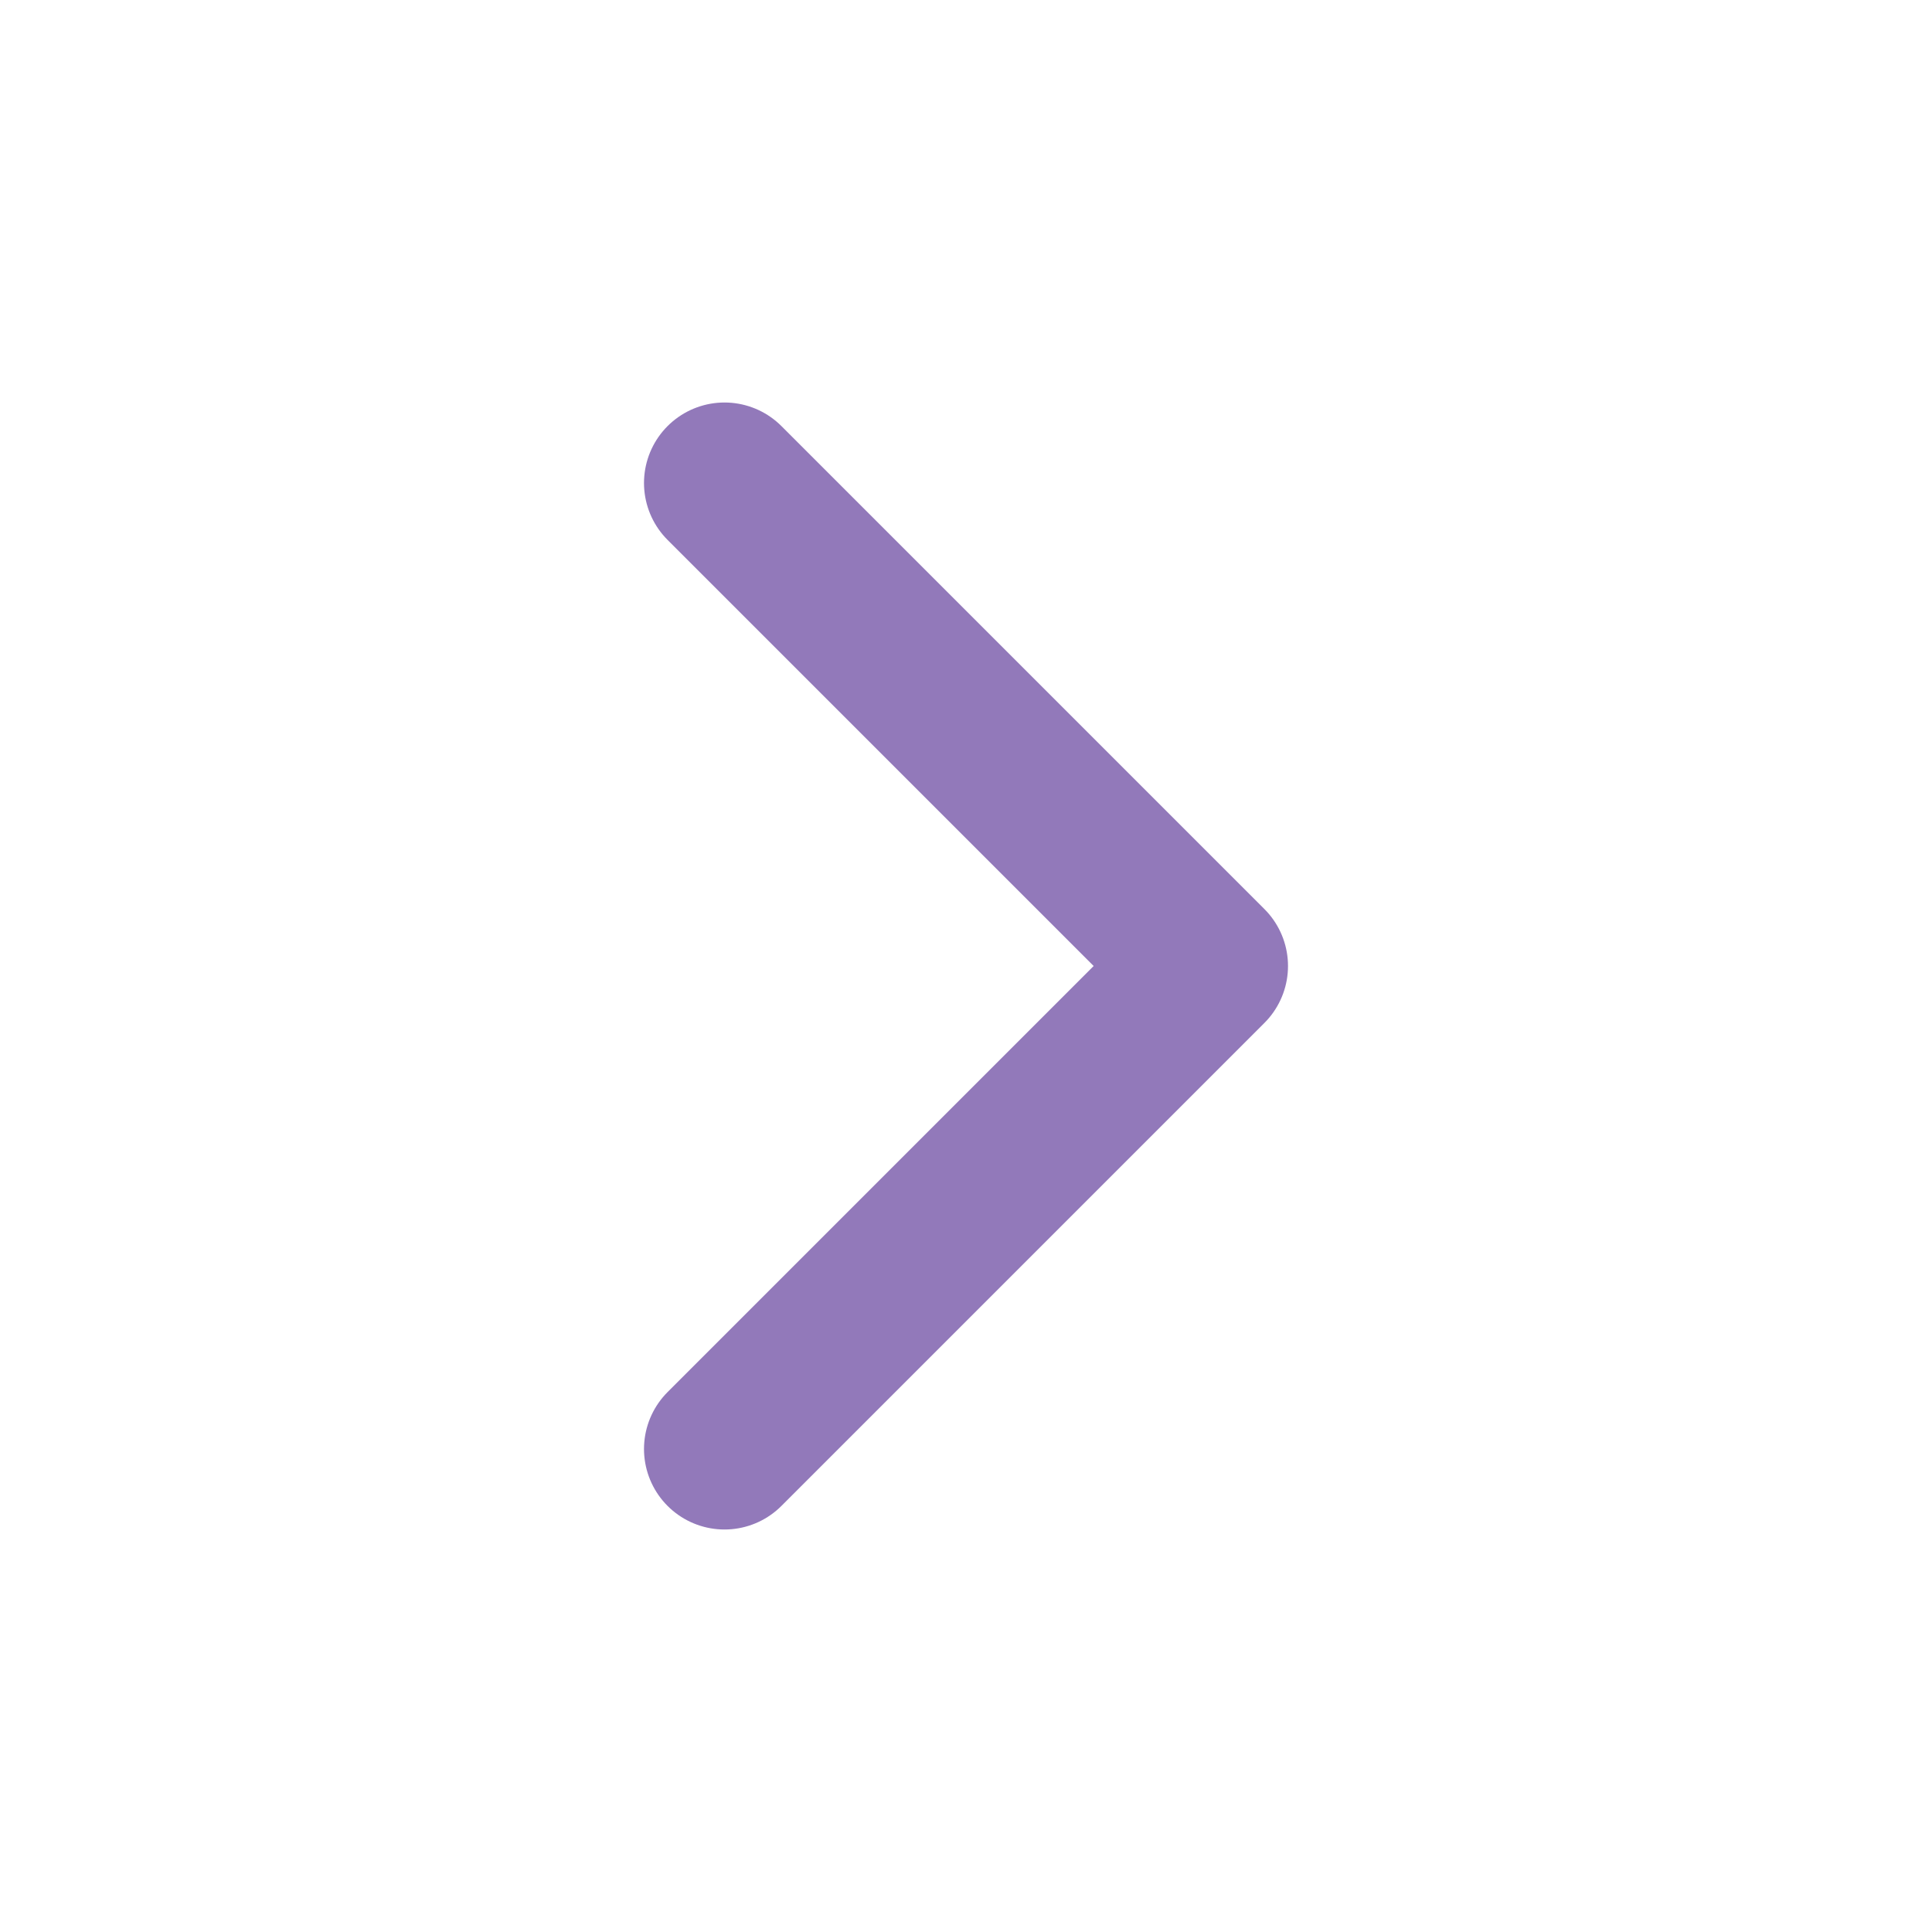
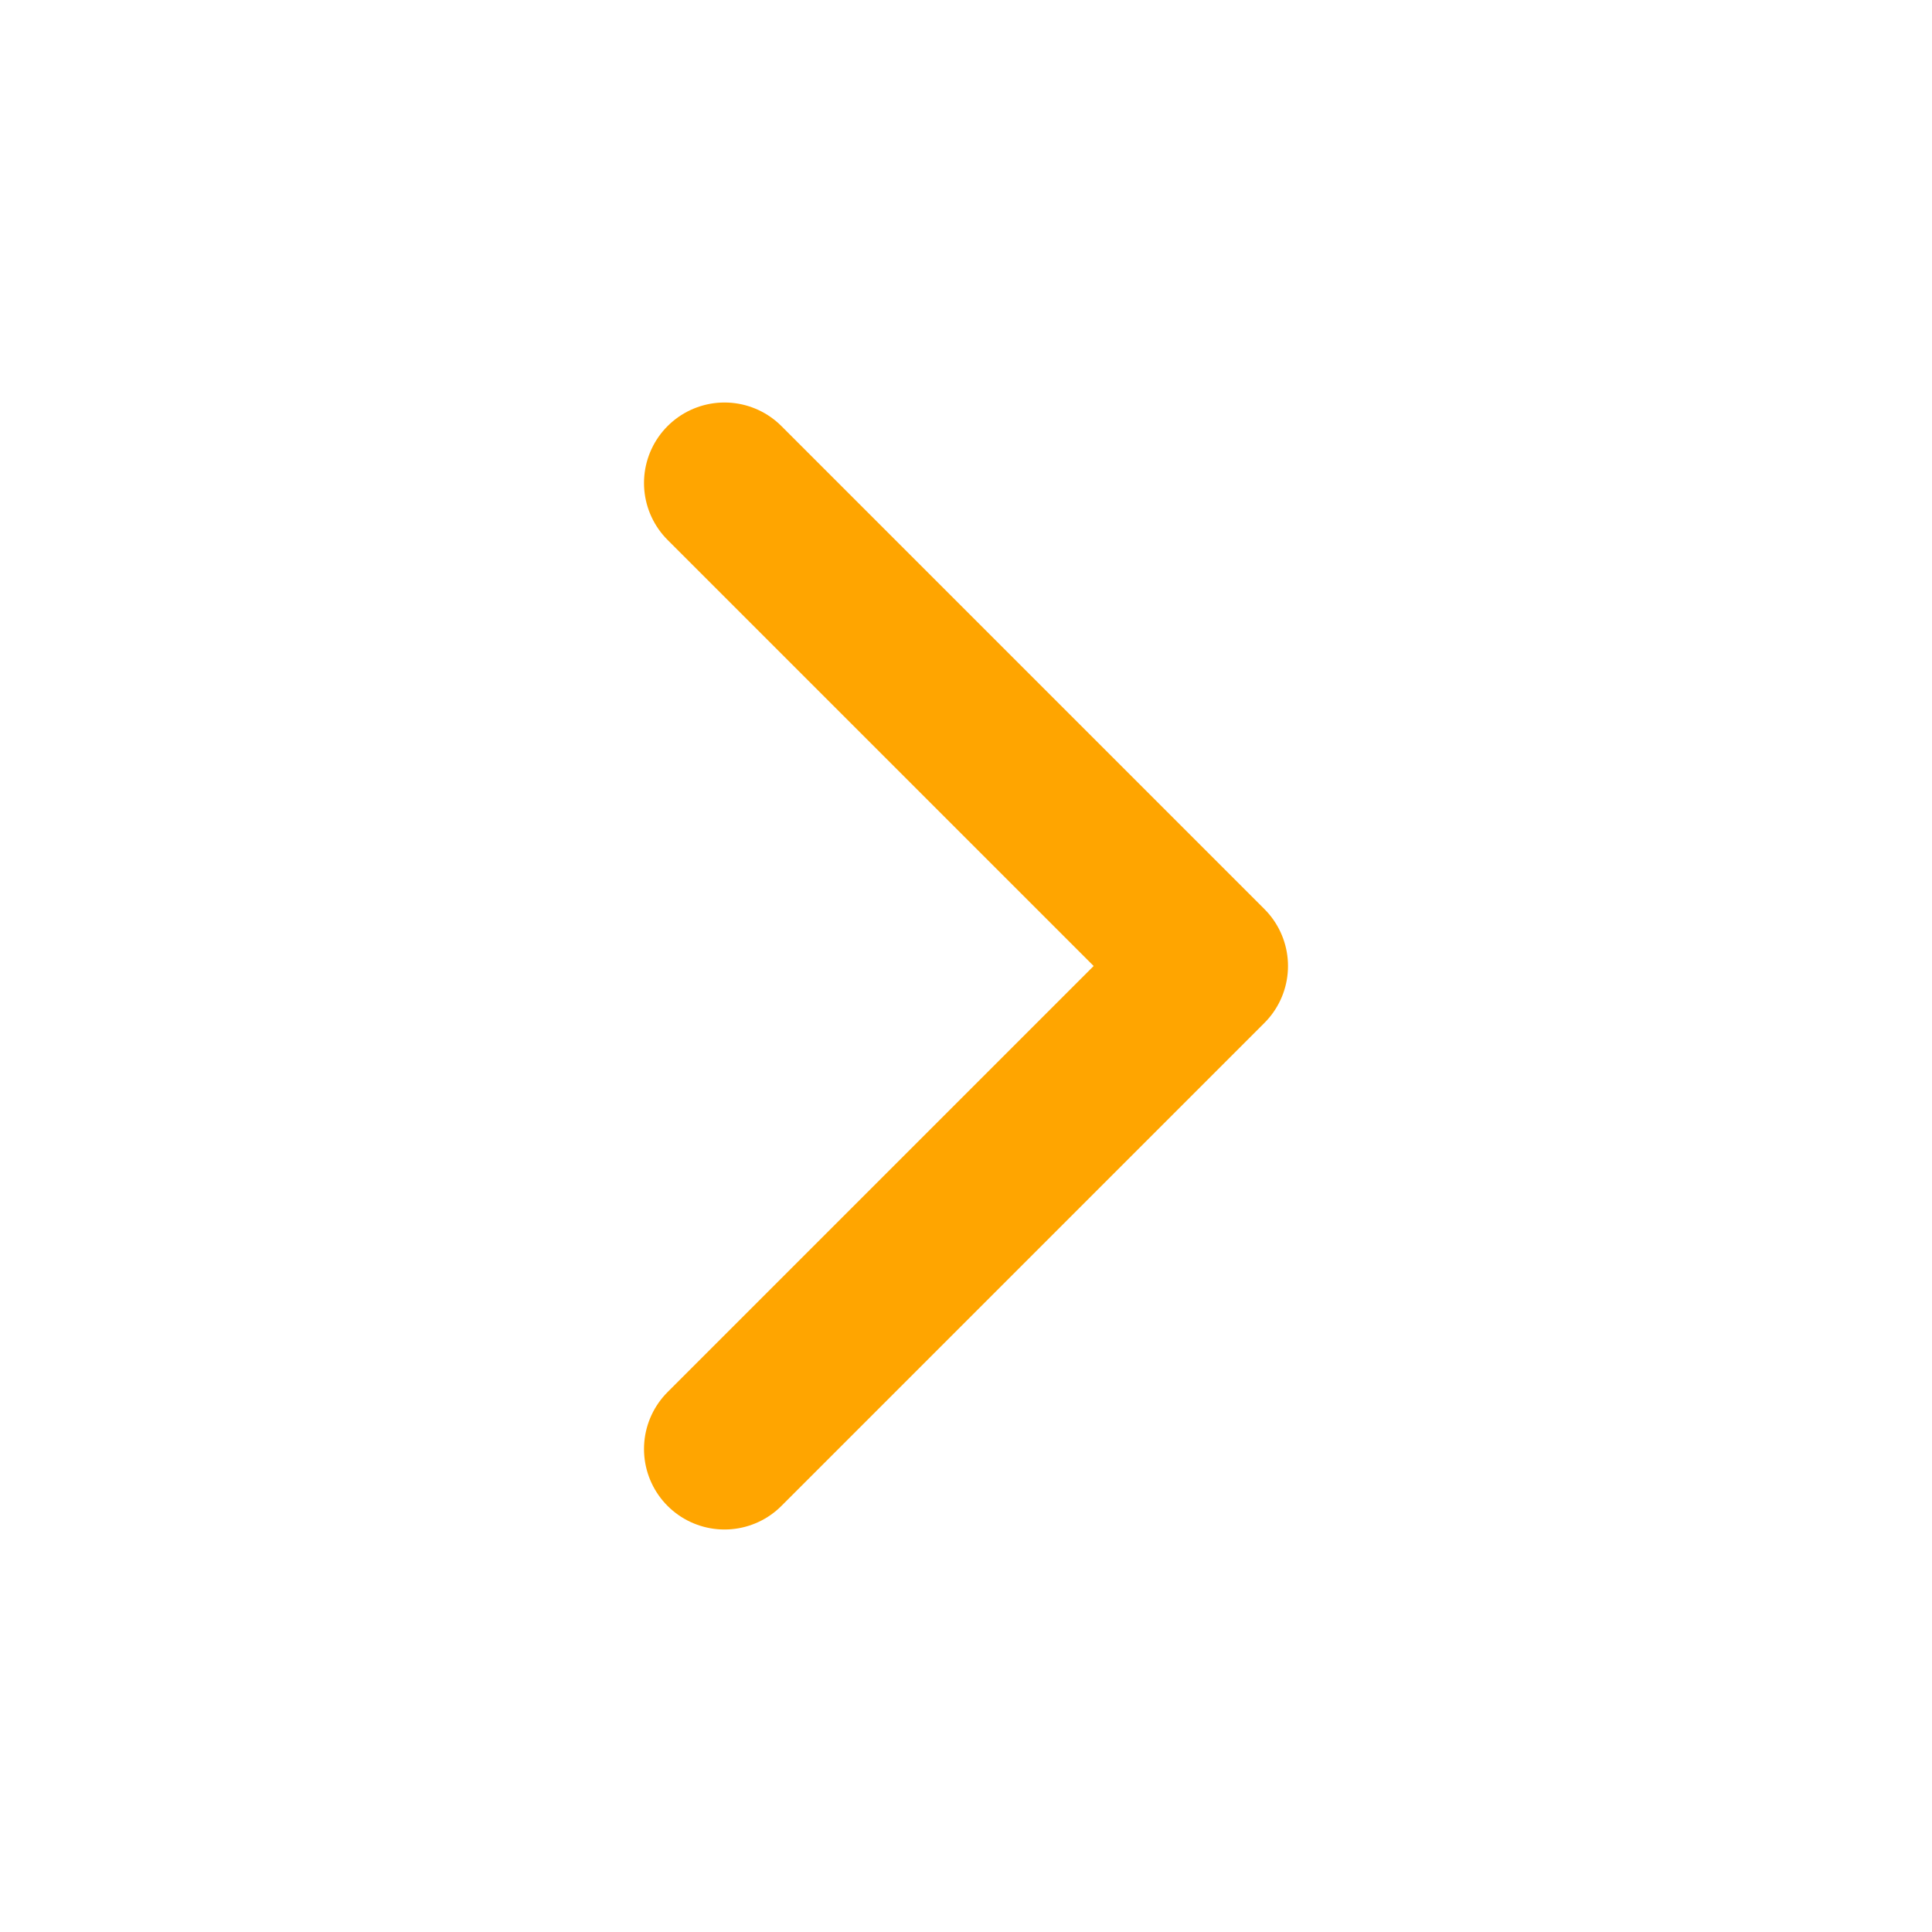
- <svg xmlns="http://www.w3.org/2000/svg" width="24" height="24" viewBox="0 0 24 24" fill="none" stroke="#9279BA" stroke-width="2" stroke-linecap="round" stroke-linejoin="round" class="feather feather-chevron-right">
+ <svg xmlns="http://www.w3.org/2000/svg" width="24" height="24" viewBox="0 0 24 24" fill="none" stroke="orange" stroke-width="2" stroke-linecap="round" stroke-linejoin="round" class="feather feather-chevron-right">
  <polyline points="9 18 15 12 9 6" />
</svg>
